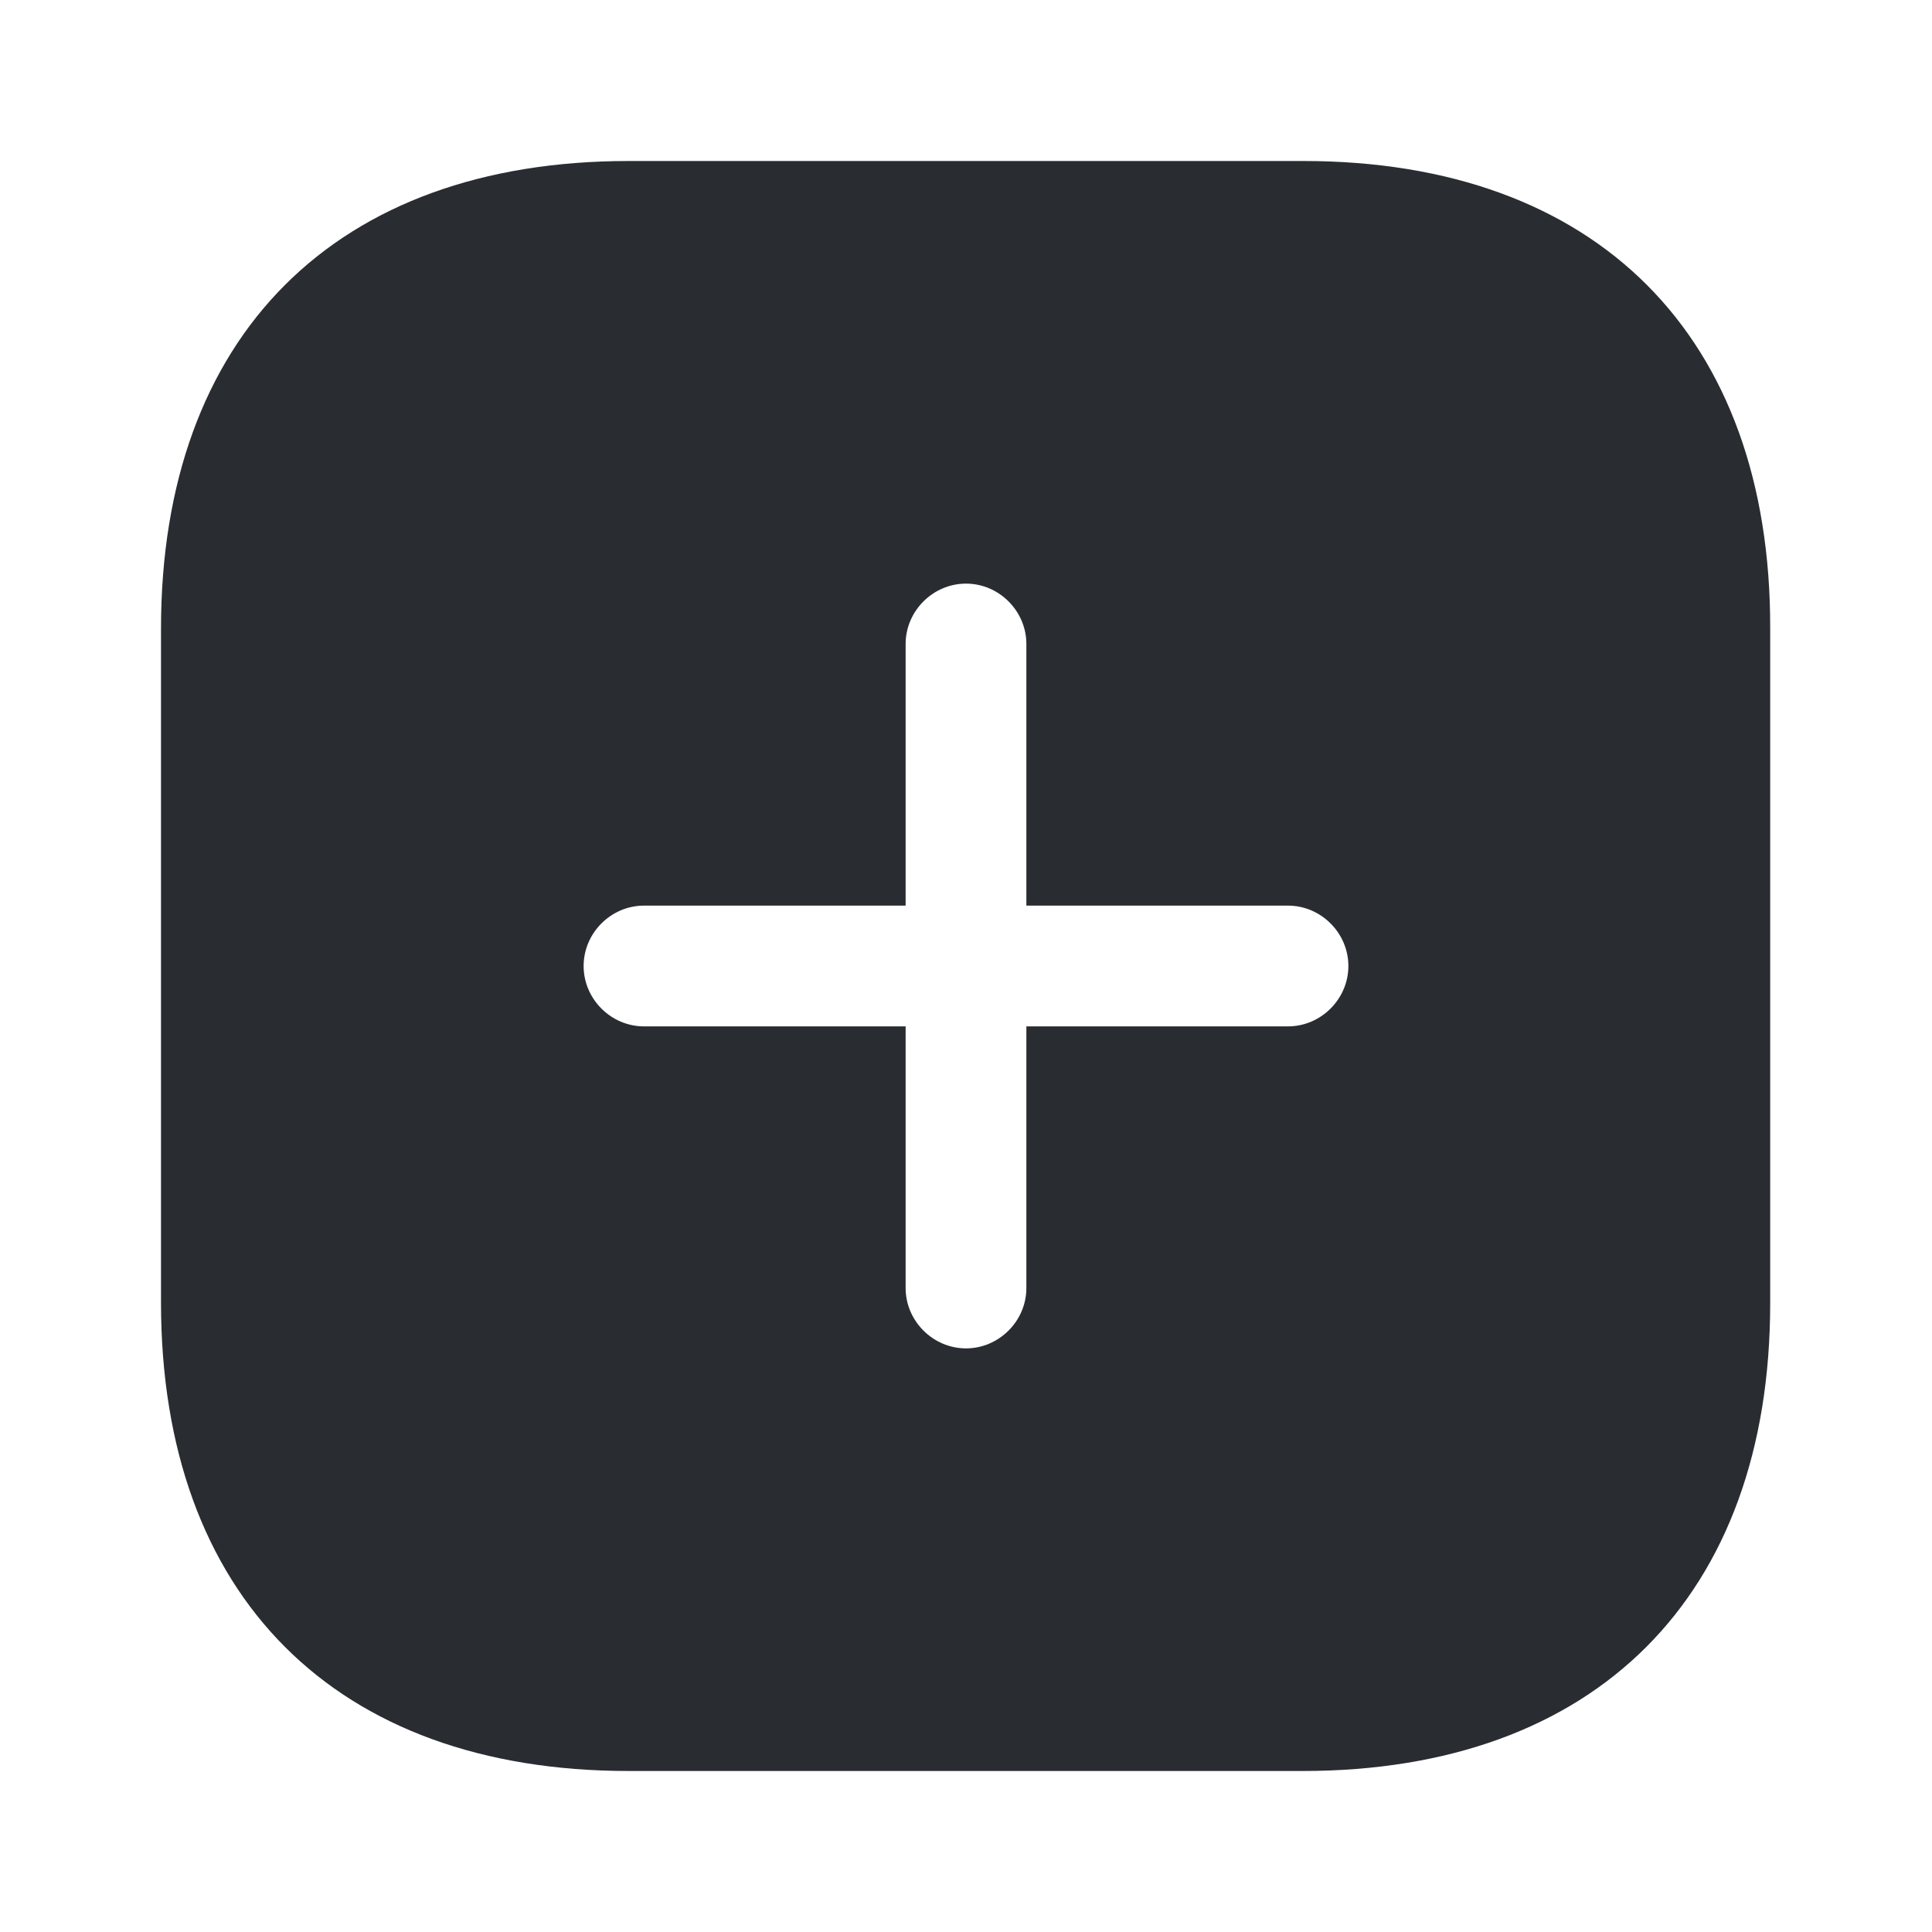
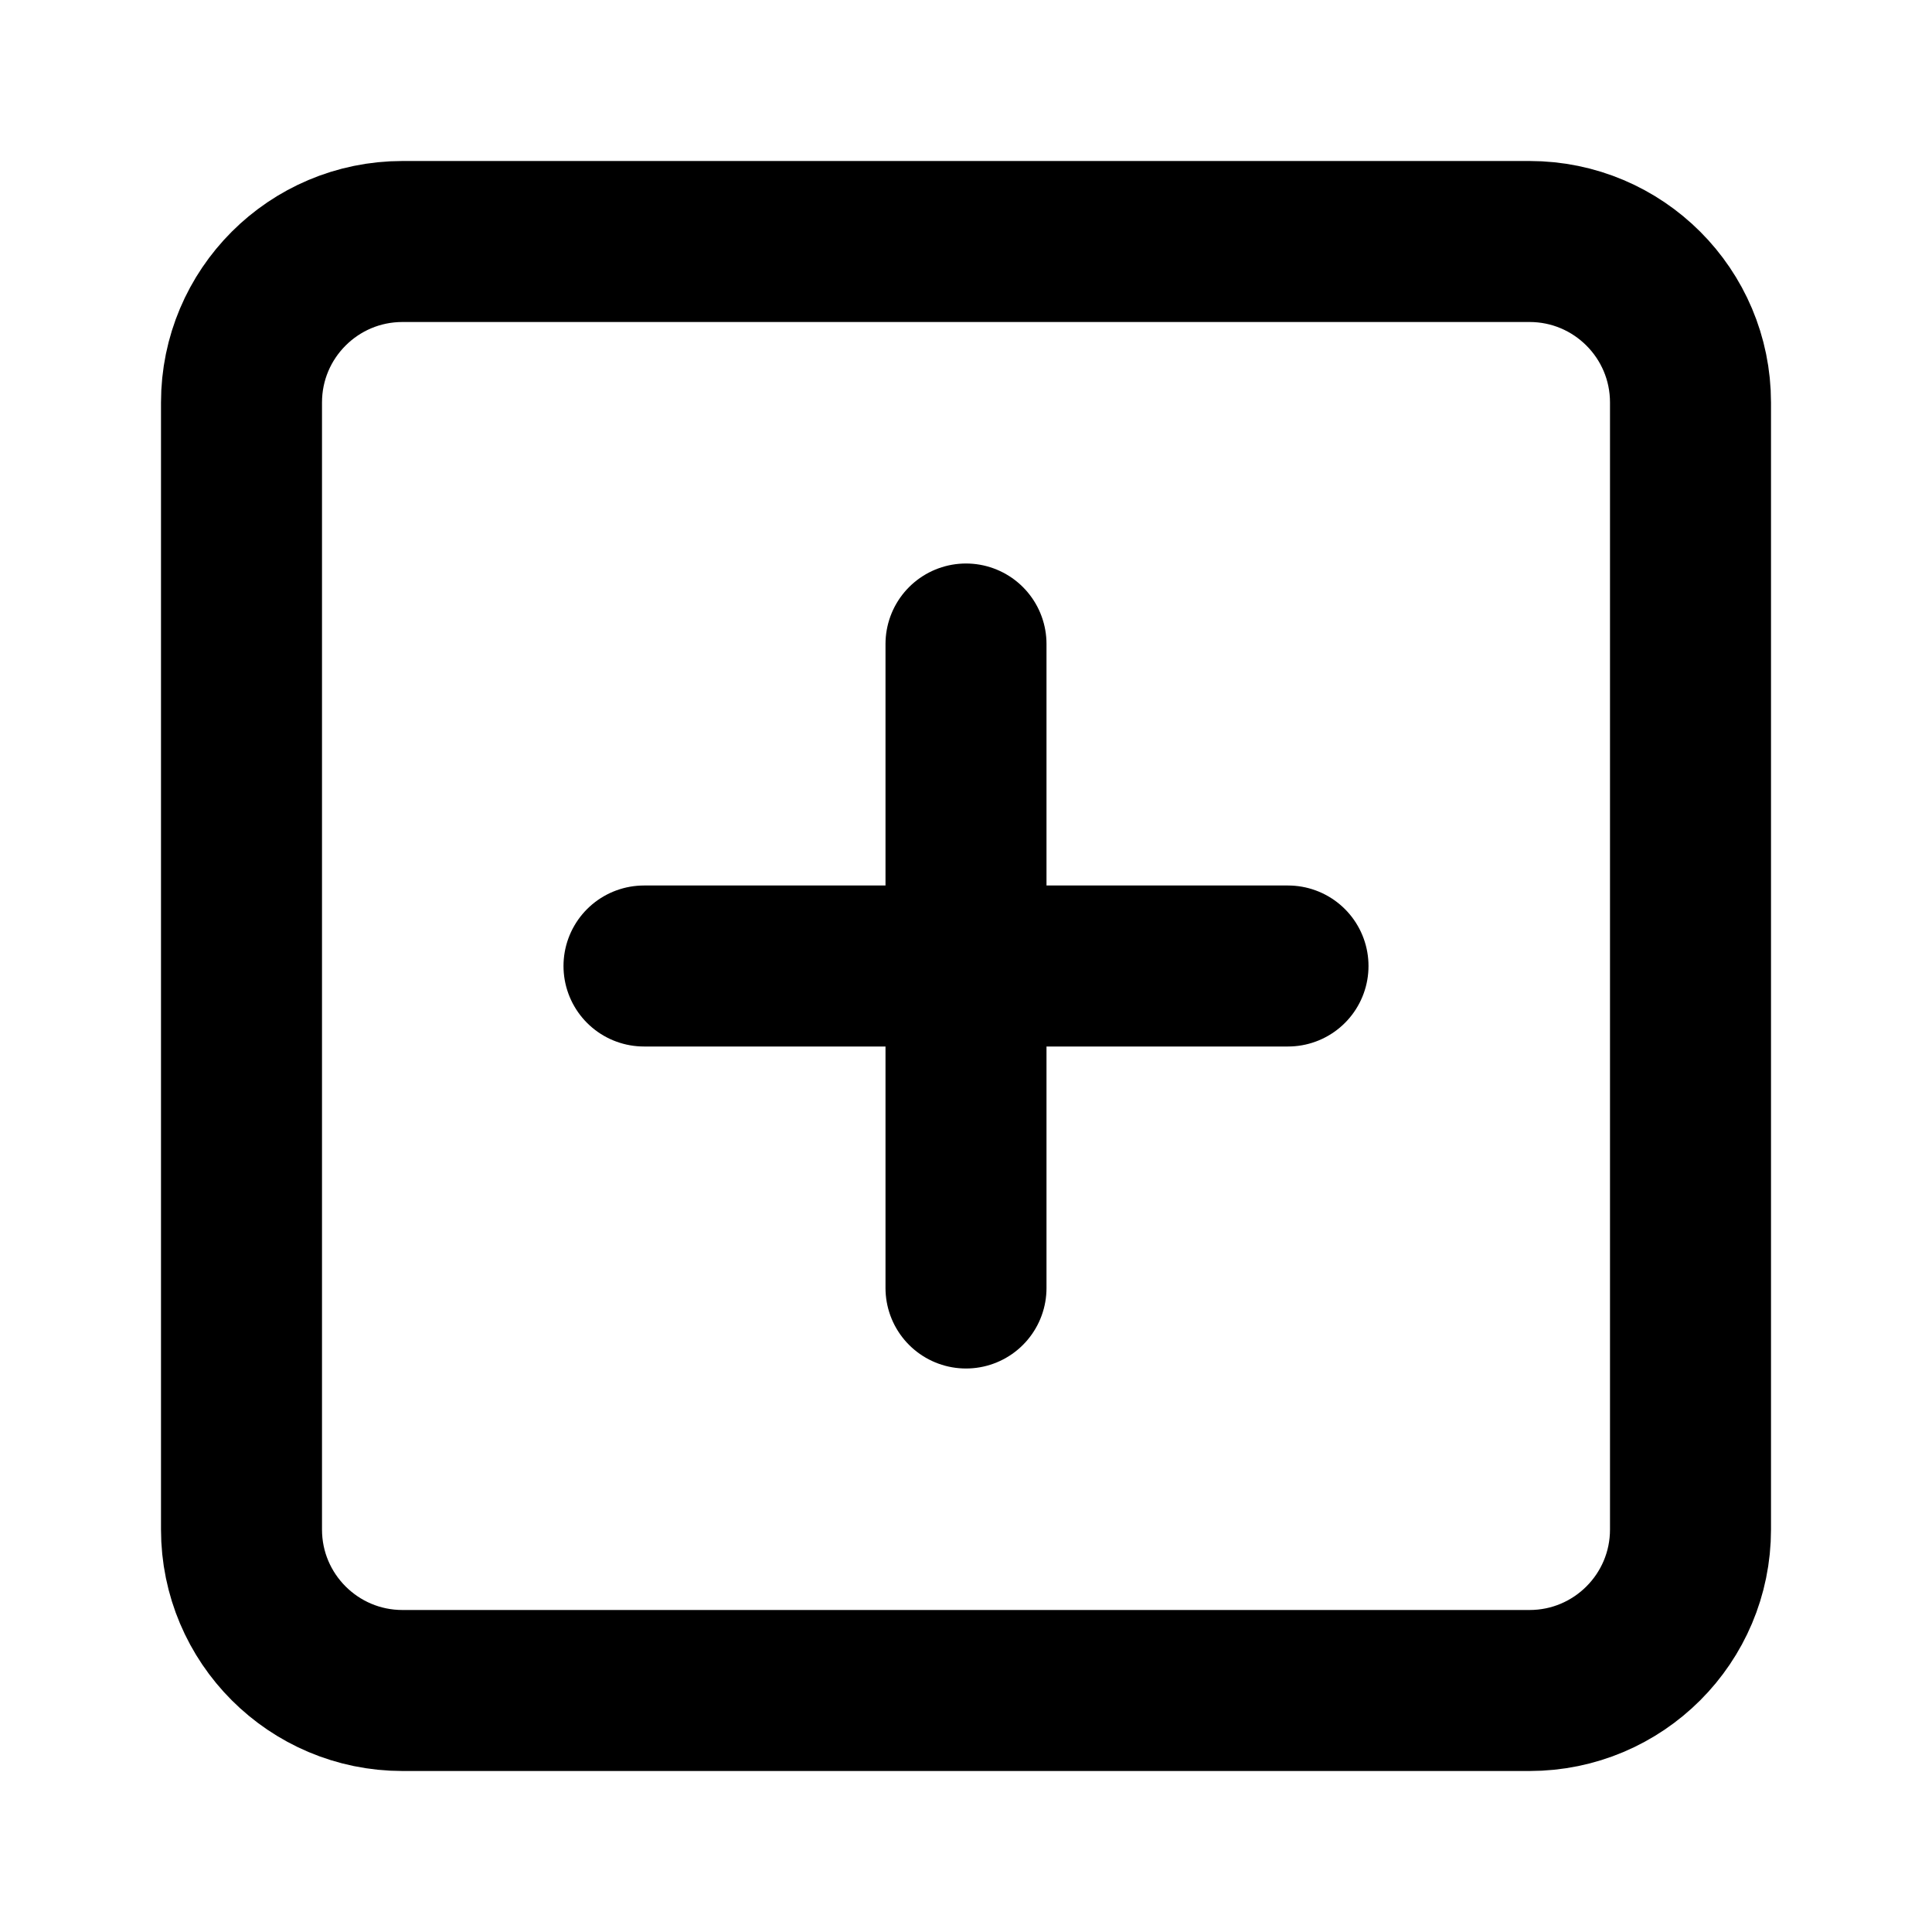
- <svg xmlns="http://www.w3.org/2000/svg" width="800px" height="800px" viewBox="0 0 24 24" fill="none">
-   <path d="M16.19 2H7.81C4.17 2 2 4.17 2 7.81V16.18C2 19.83 4.17 22 7.81 22H16.18C19.82 22 21.99 19.83 21.99 16.19V7.81C22 4.17 19.83 2 16.19 2ZM16 12.75H12.75V16C12.75 16.41 12.41 16.75 12 16.75C11.59 16.75 11.25 16.41 11.25 16V12.75H8C7.59 12.75 7.25 12.41 7.25 12C7.25 11.59 7.59 11.25 8 11.25H11.25V8C11.25 7.59 11.59 7.25 12 7.25C12.41 7.25 12.75 7.59 12.75 8V11.25H16C16.41 11.25 16.75 11.59 16.75 12C16.75 12.41 16.41 12.75 16 12.75Z" fill="#292D32" />
+ <svg xmlns="http://www.w3.org/2000/svg" width="24" height="24" viewBox="0 0 24 24" fill="none" stroke="currentColor" stroke-width="2" stroke-linecap="round" stroke-linejoin="round" class="lucide lucide-square-plus-icon lucide-square-plus">
+   <rect width="18" height="18" x="3" y="3" rx="2" />
+   <path d="M8 12h8" />
+   <path d="M12 8v8" />
</svg>
